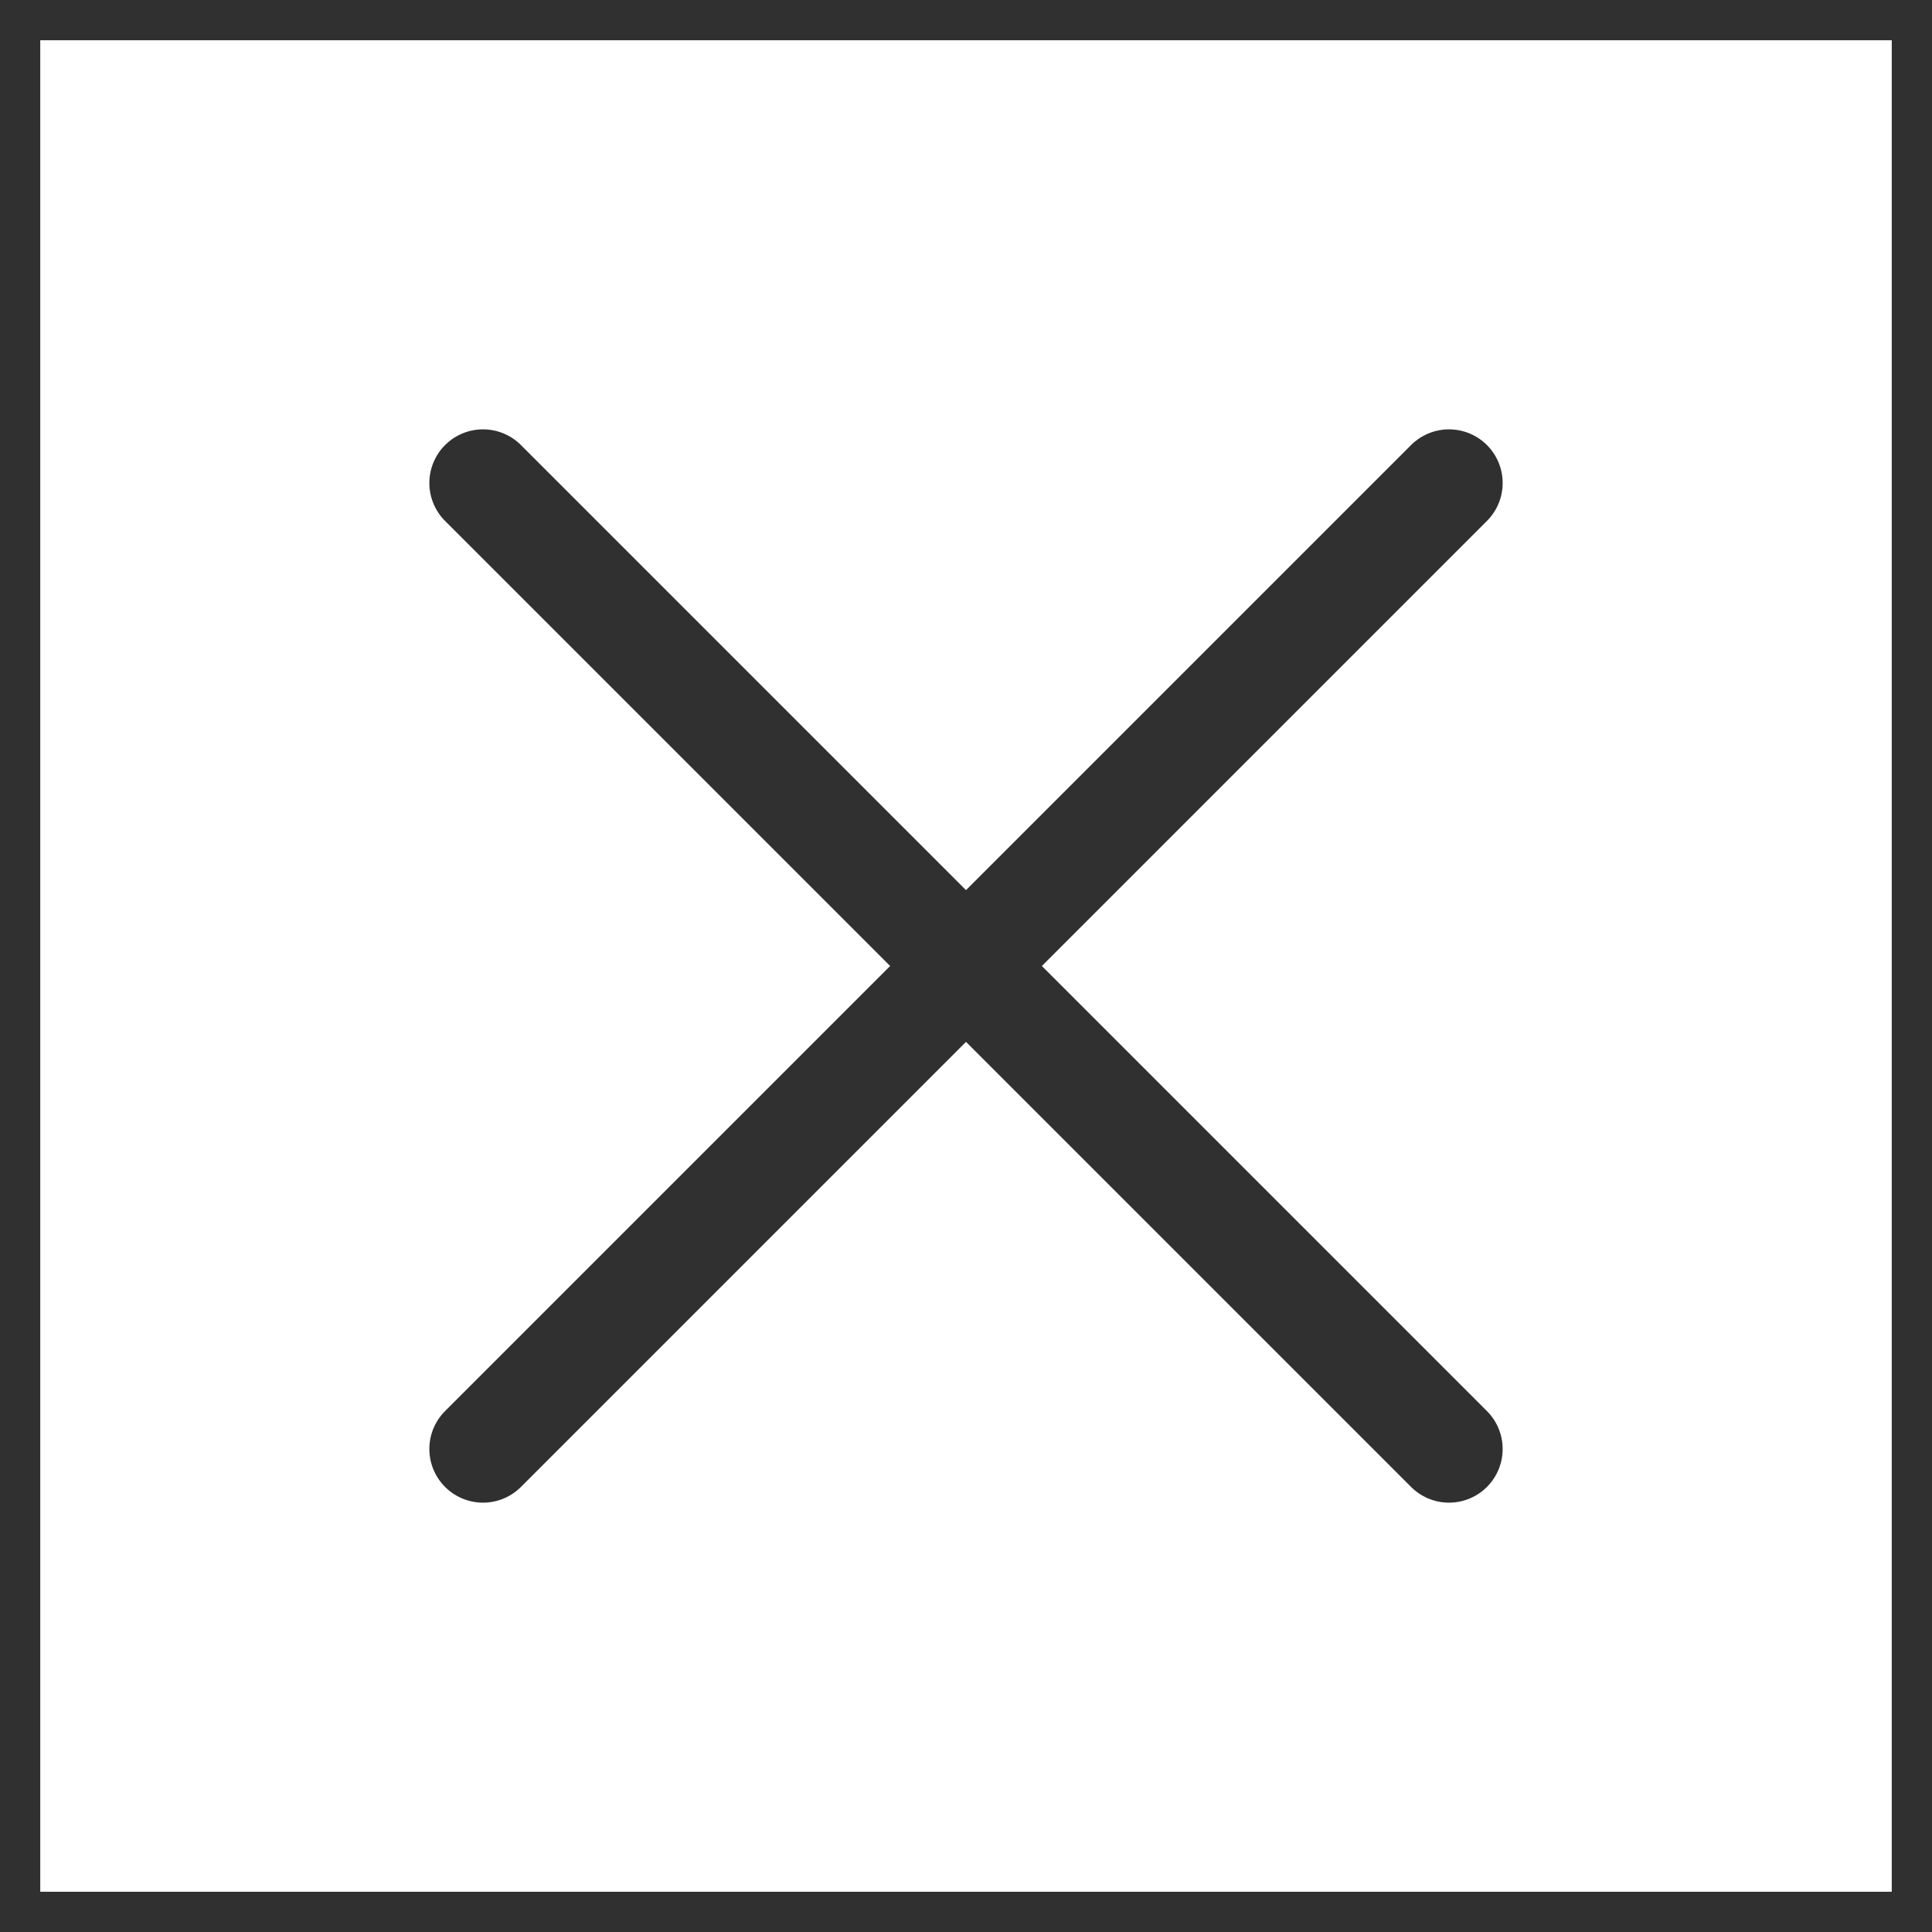
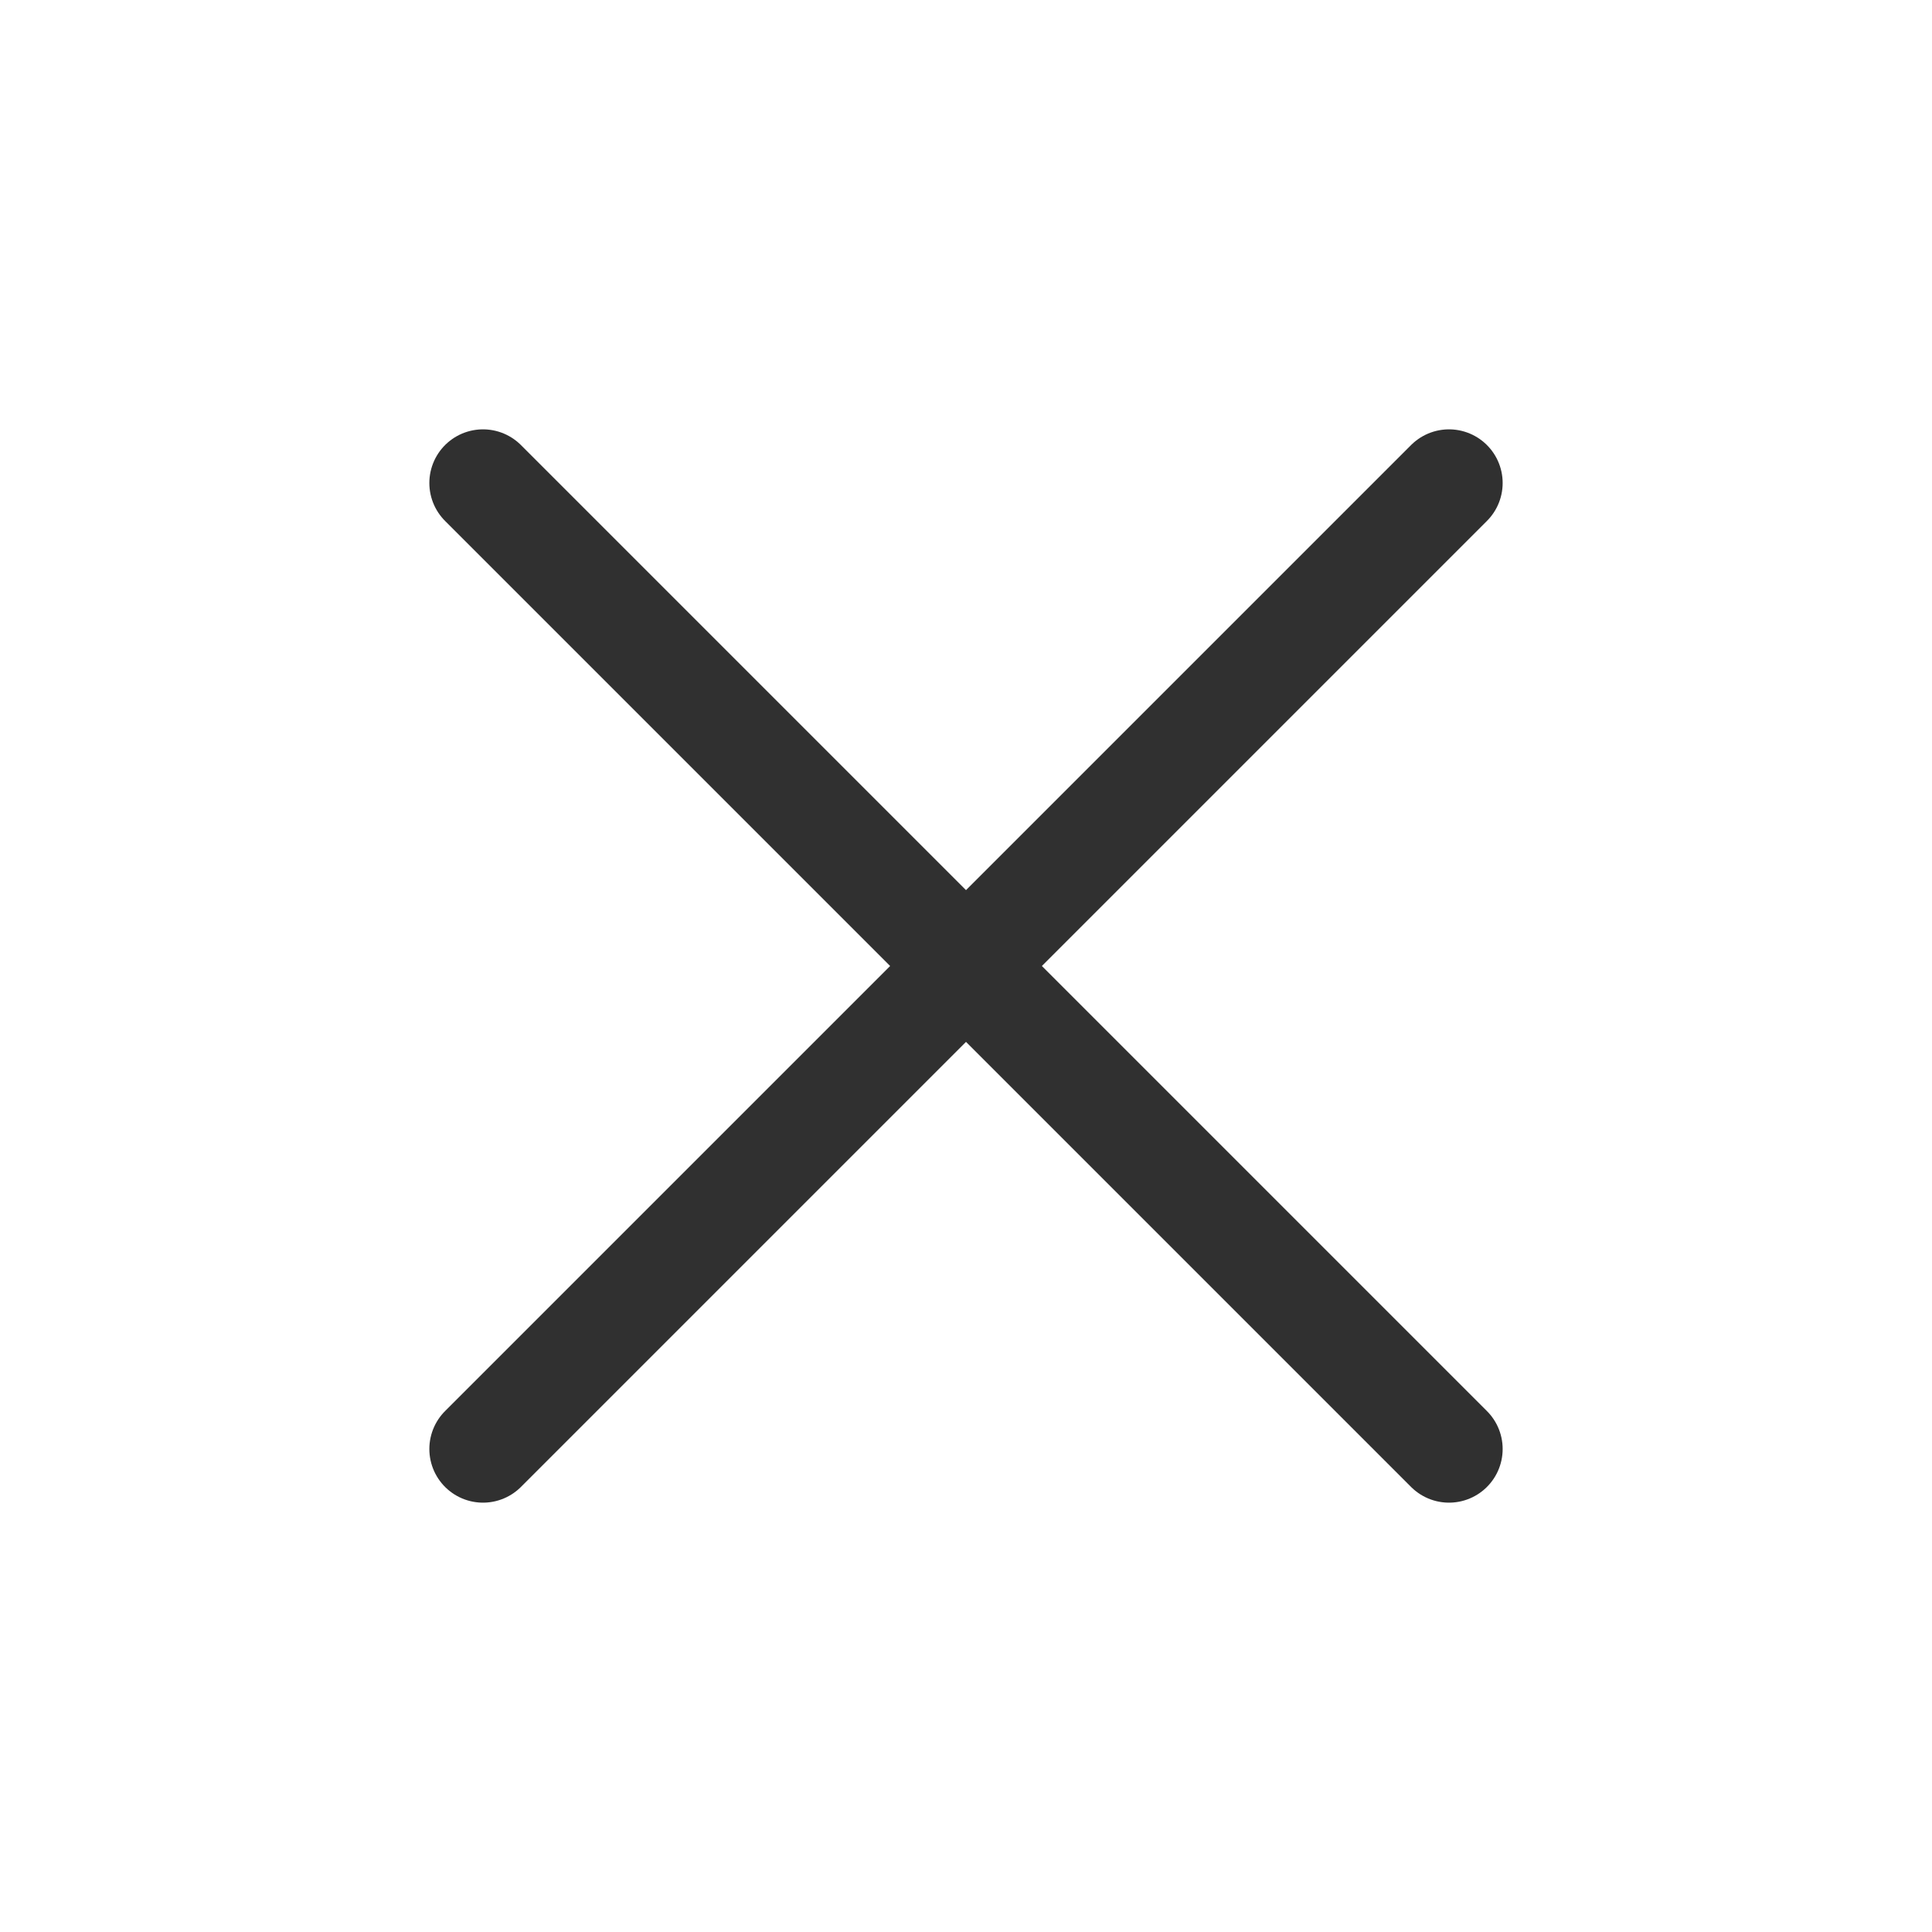
<svg xmlns="http://www.w3.org/2000/svg" width="24" height="24" viewBox="0 0 24 24" fill="none">
-   <path d="M24 24H0V0H24V24Z" stroke="#303030" />
  <path d="M18 6L6 18" stroke="#303030" stroke-width="1.333" stroke-linecap="round" stroke-linejoin="round" />
  <path d="M6 6L18 18" stroke="#303030" stroke-width="1.333" stroke-linecap="round" stroke-linejoin="round" />
</svg>
